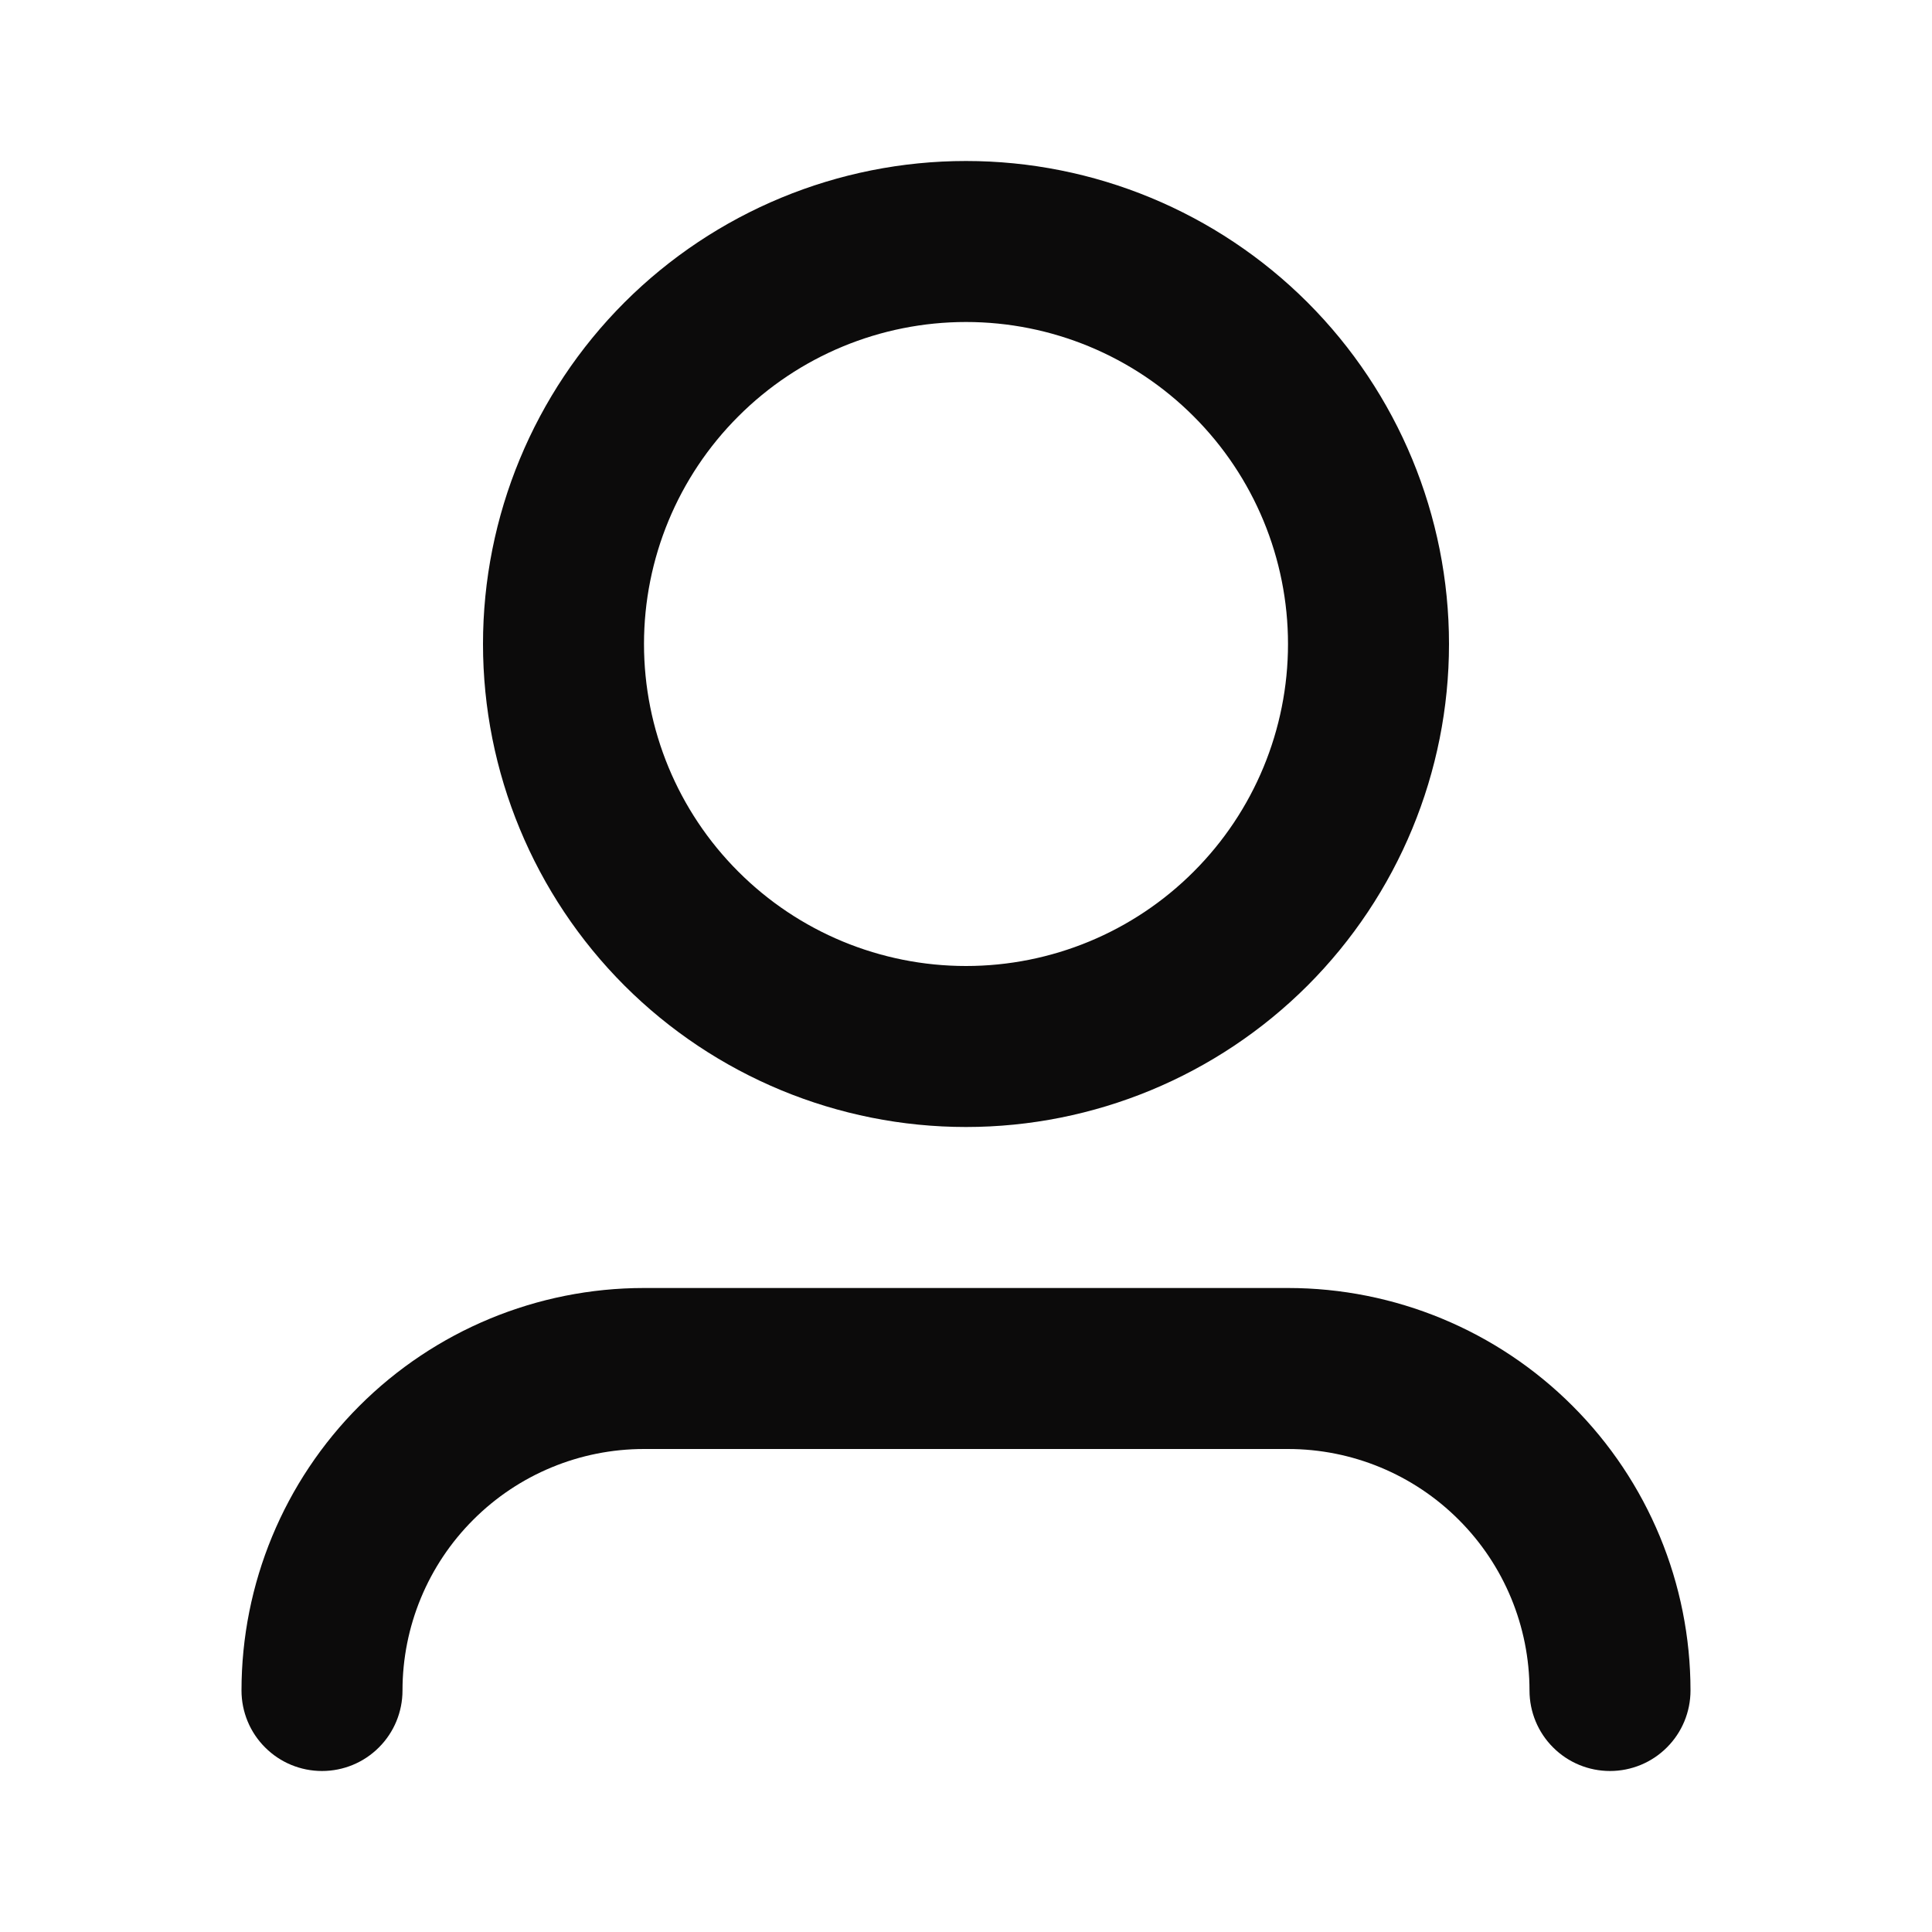
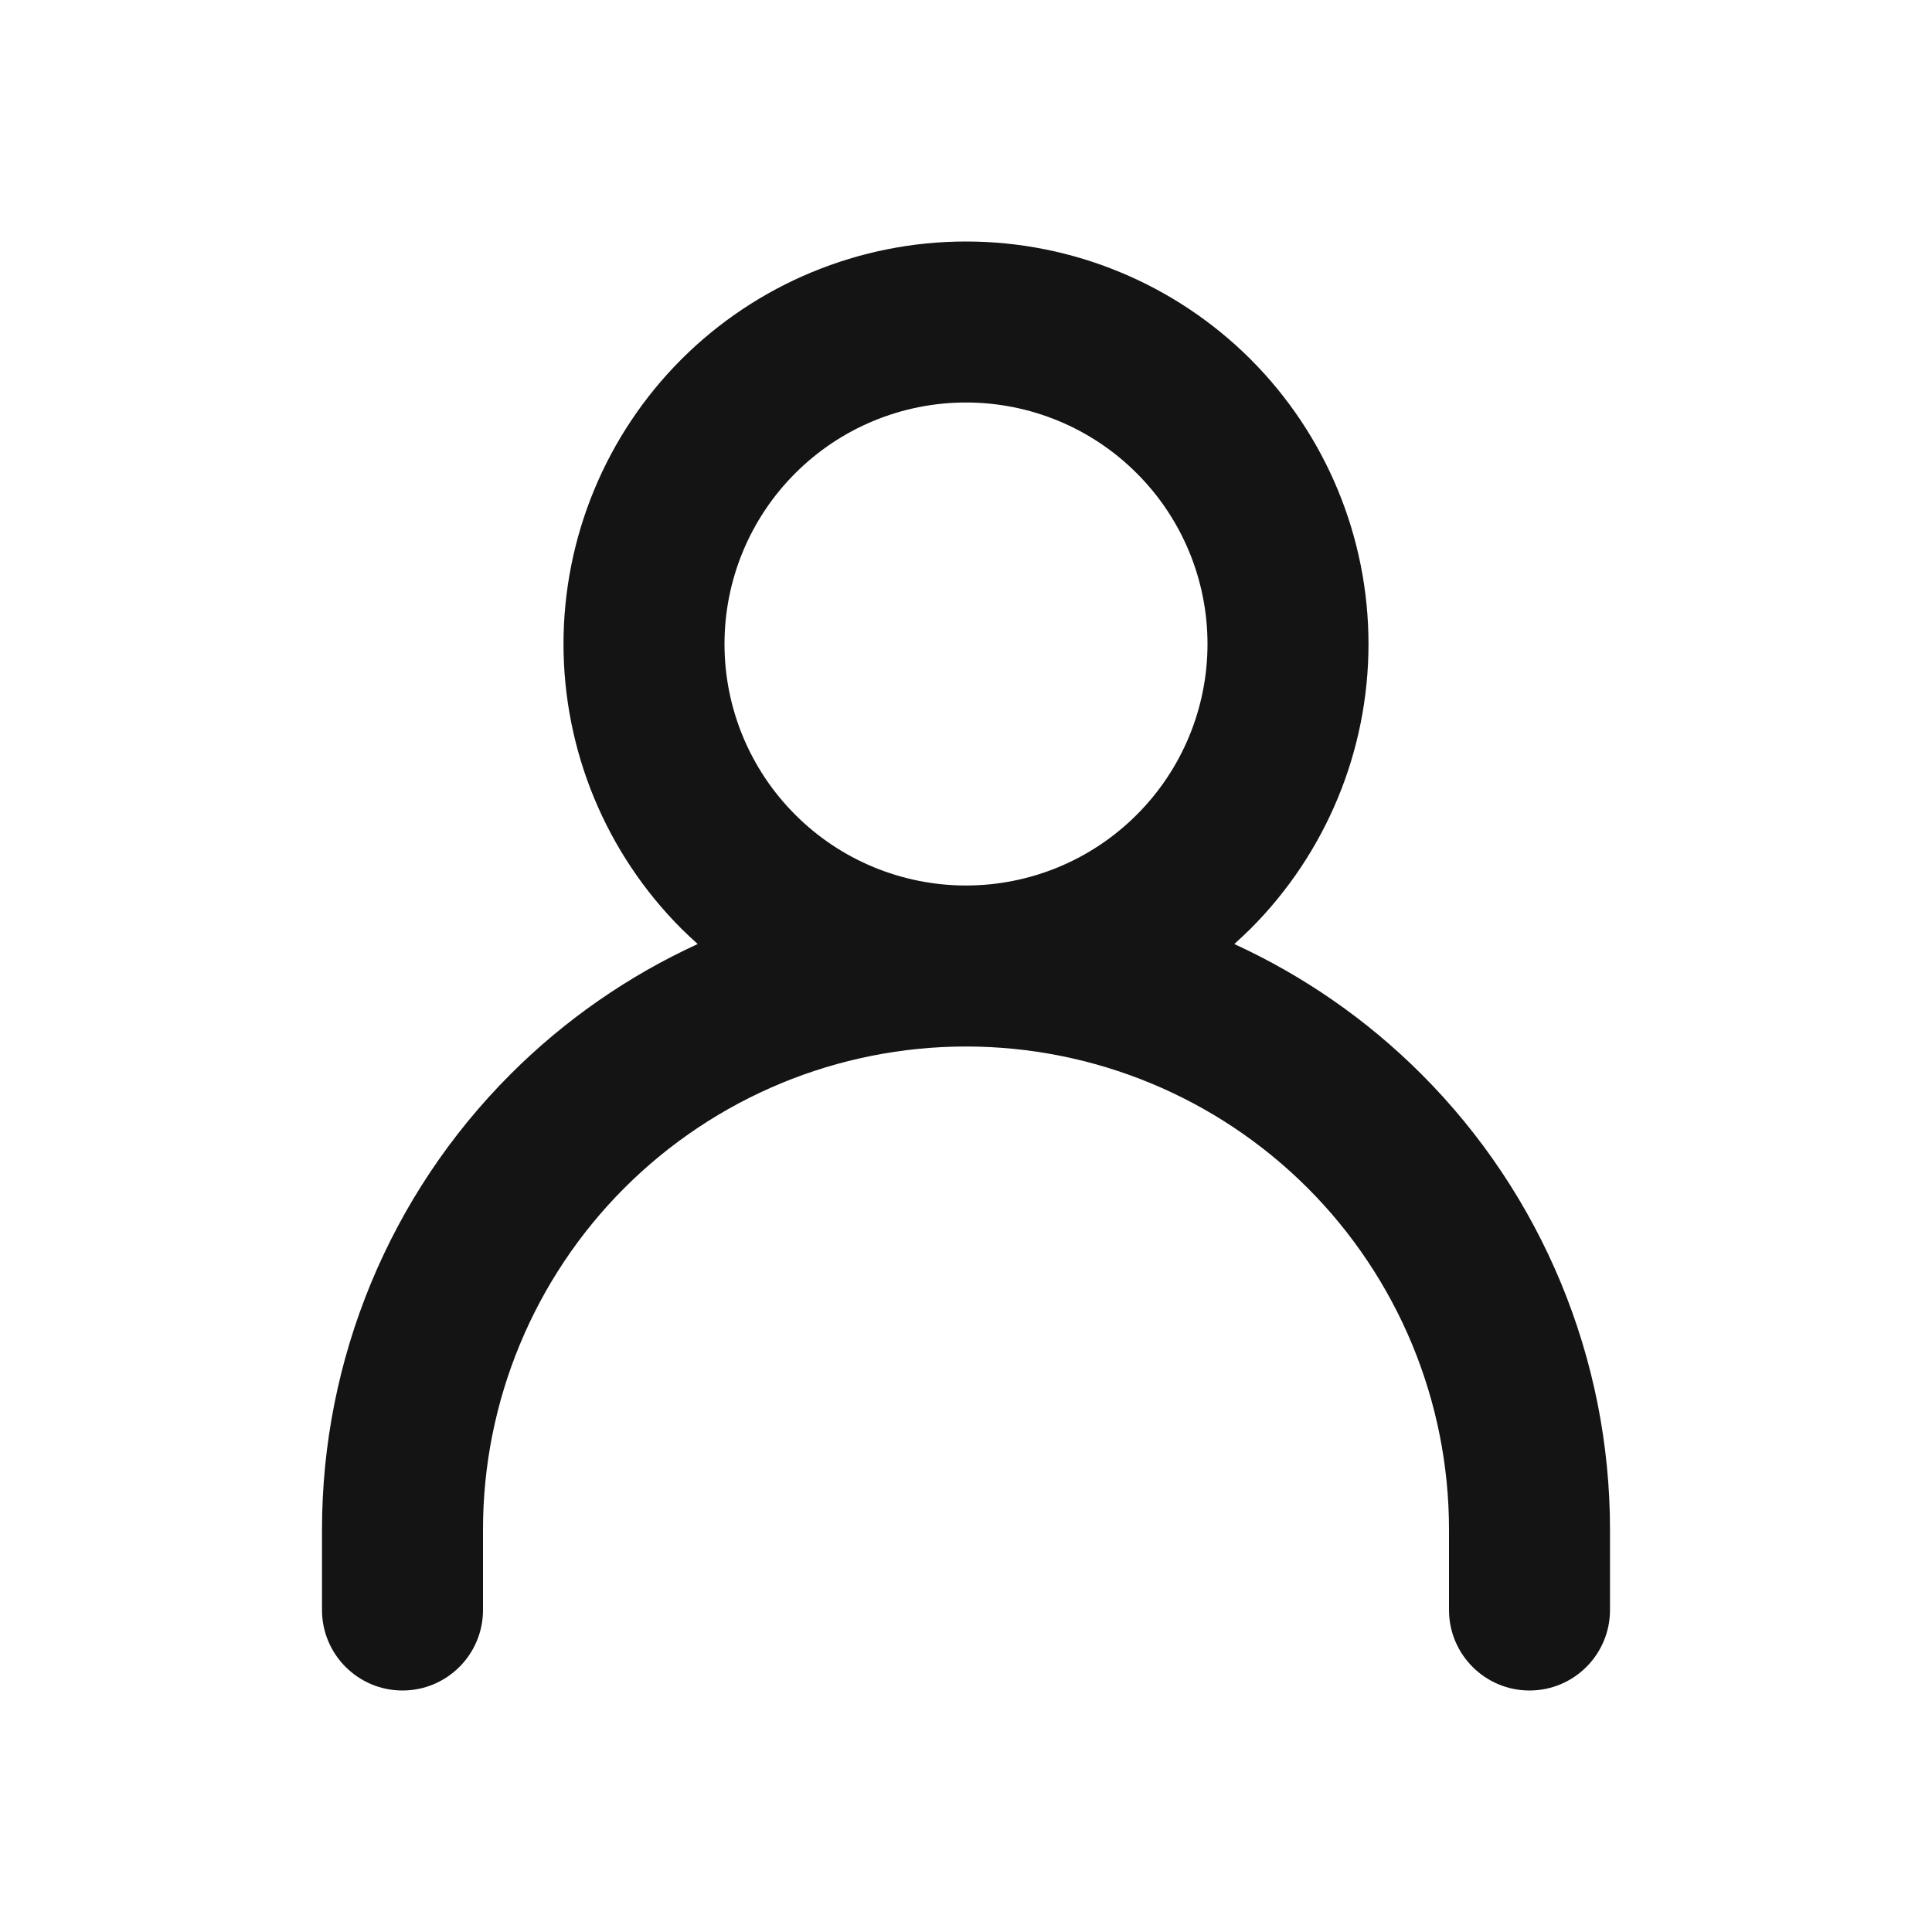
<svg xmlns="http://www.w3.org/2000/svg" width="24" height="24" viewBox="0 0 24 24" fill="none">
-   <path d="M12 4C10.939 4 9.922 4.421 9.172 5.172C8.421 5.922 8 6.939 8 8C8 9.061 8.421 10.078 9.172 10.828C9.922 11.579 10.939 12 12 12C13.061 12 14.078 11.579 14.828 10.828C15.579 10.078 16 9.061 16 8C16 6.939 15.579 5.922 14.828 5.172C14.078 4.421 13.061 4 12 4ZM6 8C6 6.409 6.632 4.883 7.757 3.757C8.883 2.632 10.409 2 12 2C13.591 2 15.117 2.632 16.243 3.757C17.368 4.883 18 6.409 18 8C18 9.591 17.368 11.117 16.243 12.243C15.117 13.368 13.591 14 12 14C10.409 14 8.883 13.368 7.757 12.243C6.632 11.117 6 9.591 6 8ZM8 18C7.204 18 6.441 18.316 5.879 18.879C5.316 19.441 5 20.204 5 21C5 21.265 4.895 21.52 4.707 21.707C4.52 21.895 4.265 22 4 22C3.735 22 3.48 21.895 3.293 21.707C3.105 21.52 3 21.265 3 21C3 19.674 3.527 18.402 4.464 17.465C5.402 16.527 6.674 16 8 16H16C17.326 16 18.598 16.527 19.535 17.465C20.473 18.402 21 19.674 21 21C21 21.265 20.895 21.52 20.707 21.707C20.52 21.895 20.265 22 20 22C19.735 22 19.48 21.895 19.293 21.707C19.105 21.52 19 21.265 19 21C19 20.204 18.684 19.441 18.121 18.879C17.559 18.316 16.796 18 16 18H8Z" fill="#0C0B0B" />
+   <path fill-rule="evenodd" clip-rule="evenodd" d="M12 3C10.674 3 9.402 3.527 8.464 4.464C7.527 5.402 7 6.674 7 8C7 9.326 7.527 10.598 8.464 11.536C8.53 11.601 8.598 11.665 8.667 11.727C7.811 12.12 7.022 12.664 6.343 13.343C4.843 14.843 4 16.878 4 19V20C4 20.552 4.448 21 5 21C5.552 21 6 20.552 6 20V19C6 17.409 6.632 15.883 7.757 14.757C8.883 13.632 10.409 13 12 13C13.591 13 15.117 13.632 16.243 14.757C17.368 15.883 18 17.409 18 19V20C18 20.552 18.448 21 19 21C19.552 21 20 20.552 20 20V19C20 16.878 19.157 14.843 17.657 13.343C16.978 12.664 16.189 12.12 15.333 11.727C15.402 11.665 15.47 11.601 15.536 11.536C16.473 10.598 17 9.326 17 8C17 6.674 16.473 5.402 15.536 4.464C14.598 3.527 13.326 3 12 3ZM9.879 5.879C10.441 5.316 11.204 5 12 5C12.796 5 13.559 5.316 14.121 5.879C14.684 6.441 15 7.204 15 8C15 8.796 14.684 9.559 14.121 10.121C13.559 10.684 12.796 11 12 11C11.204 11 10.441 10.684 9.879 10.121C9.316 9.559 9 8.796 9 8C9 7.204 9.316 6.441 9.879 5.879Z" fill="#151414" />
</svg>
